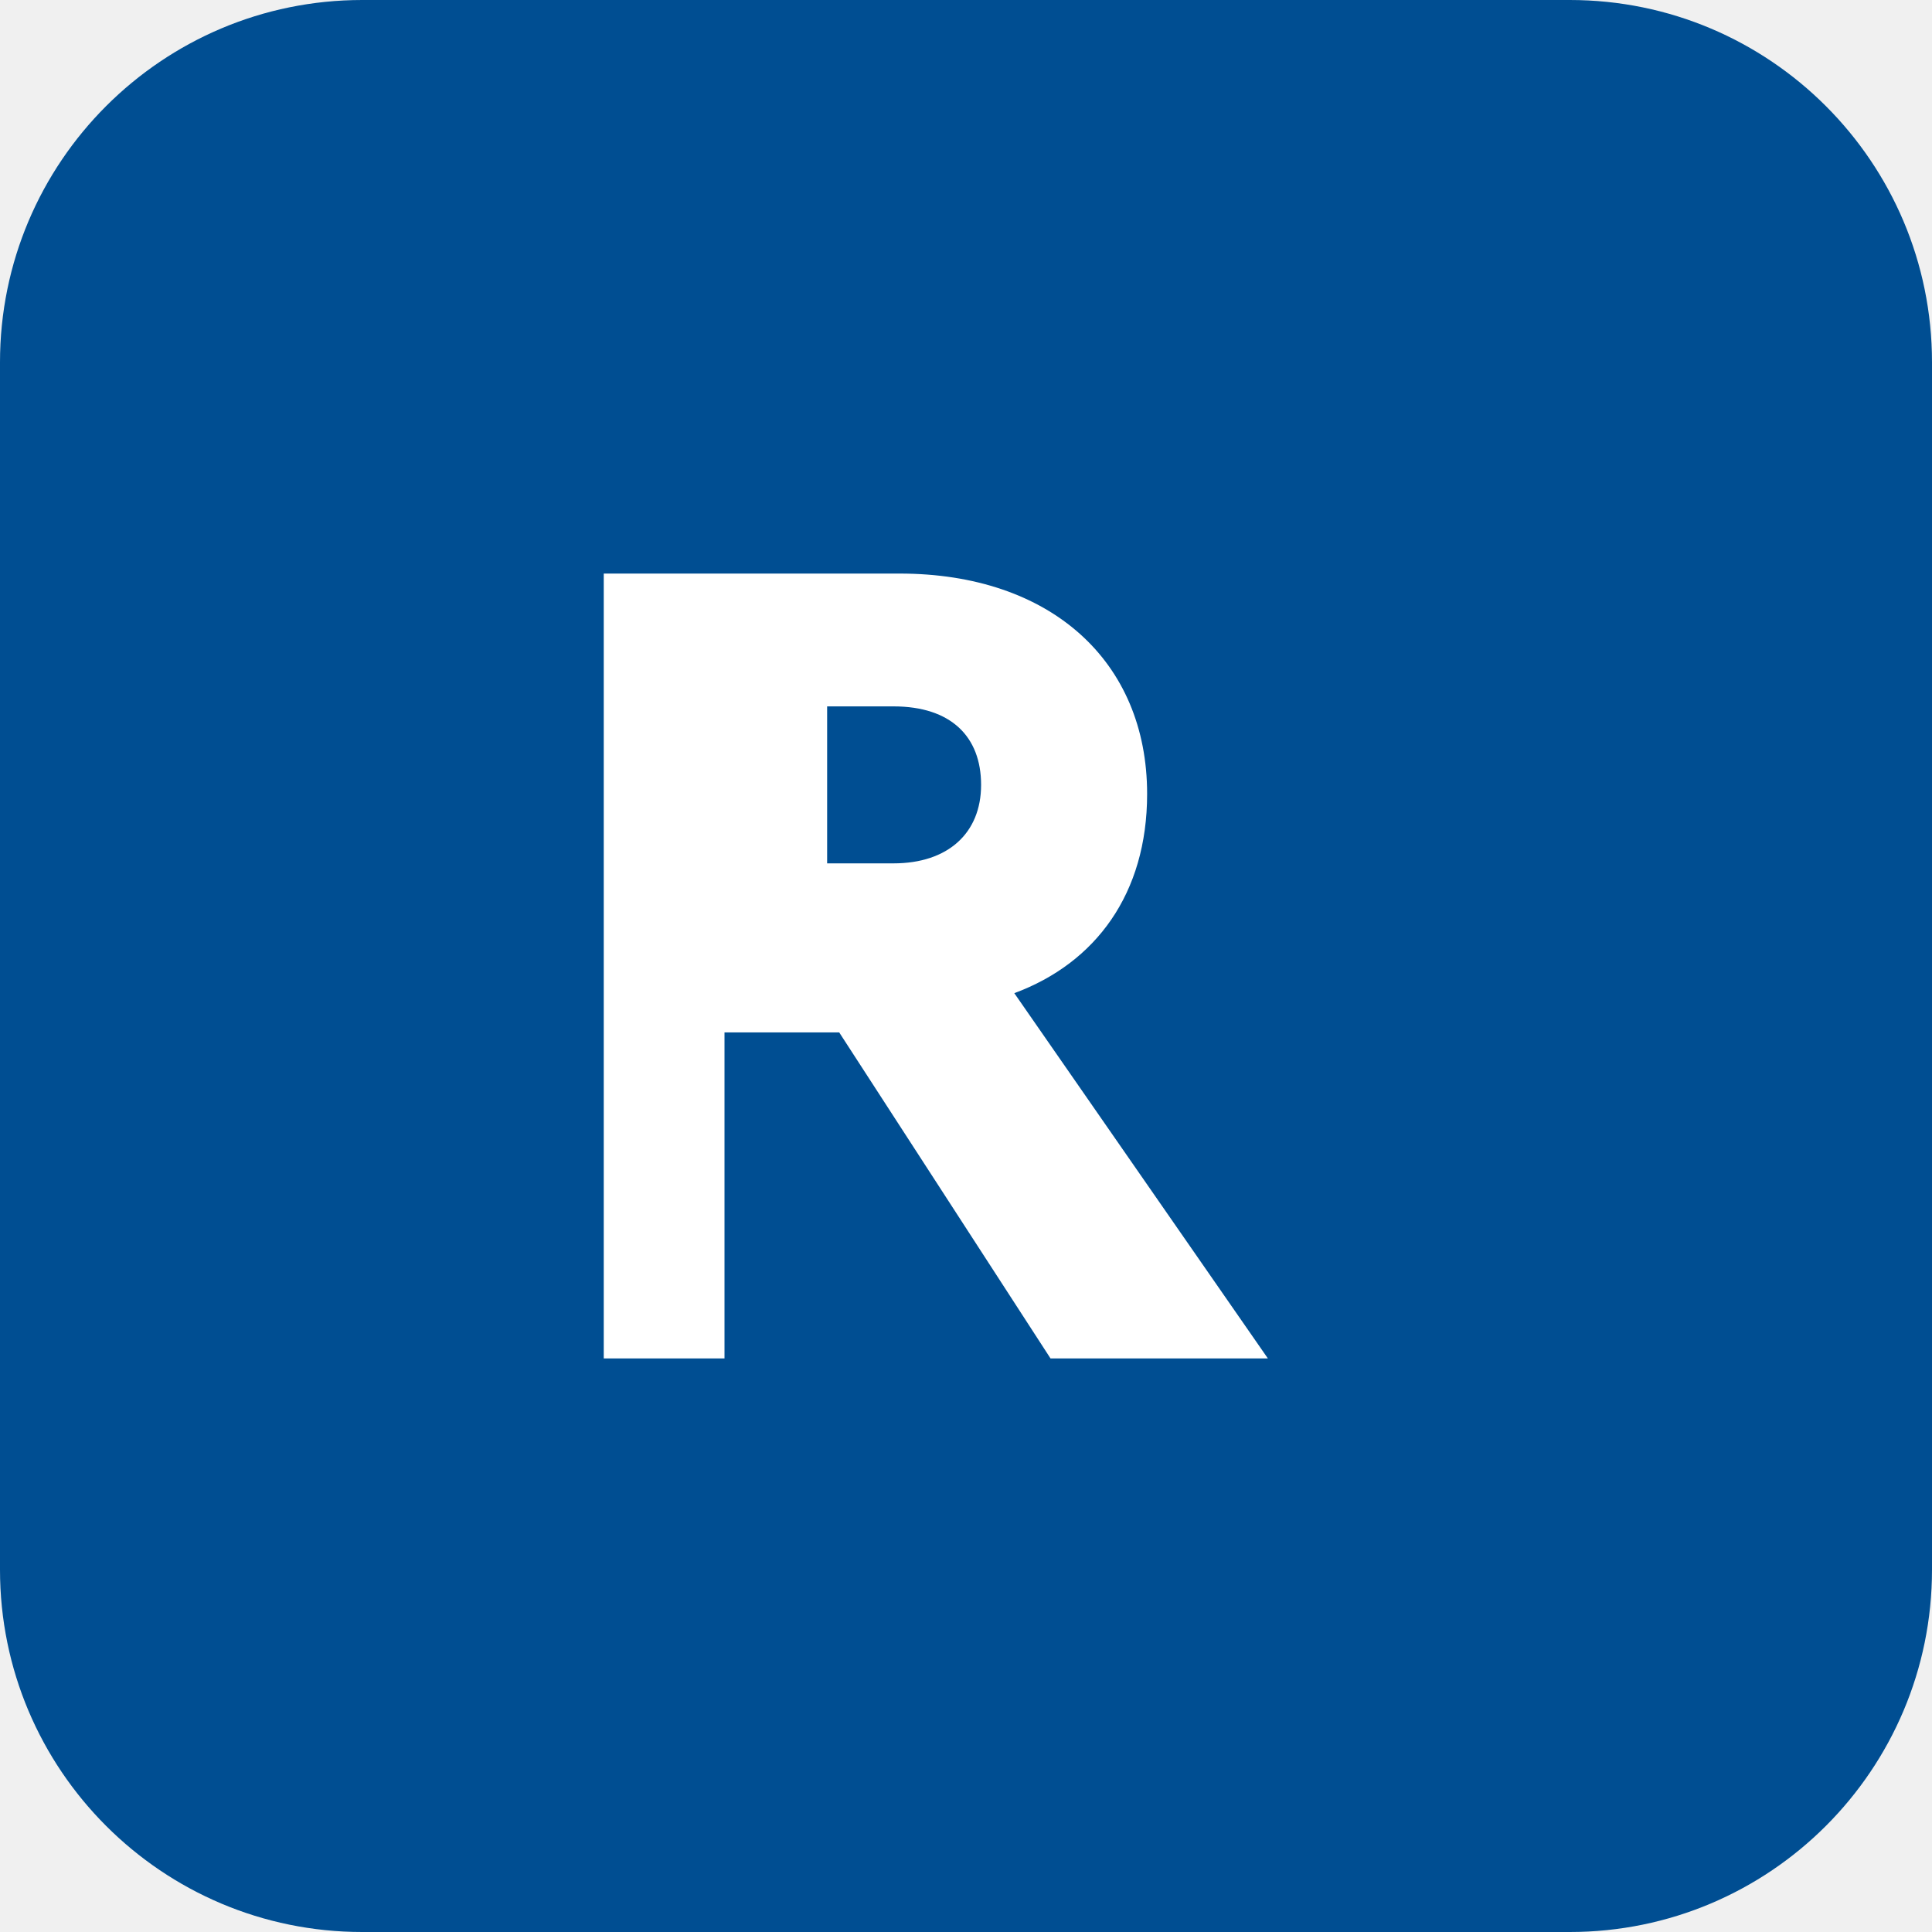
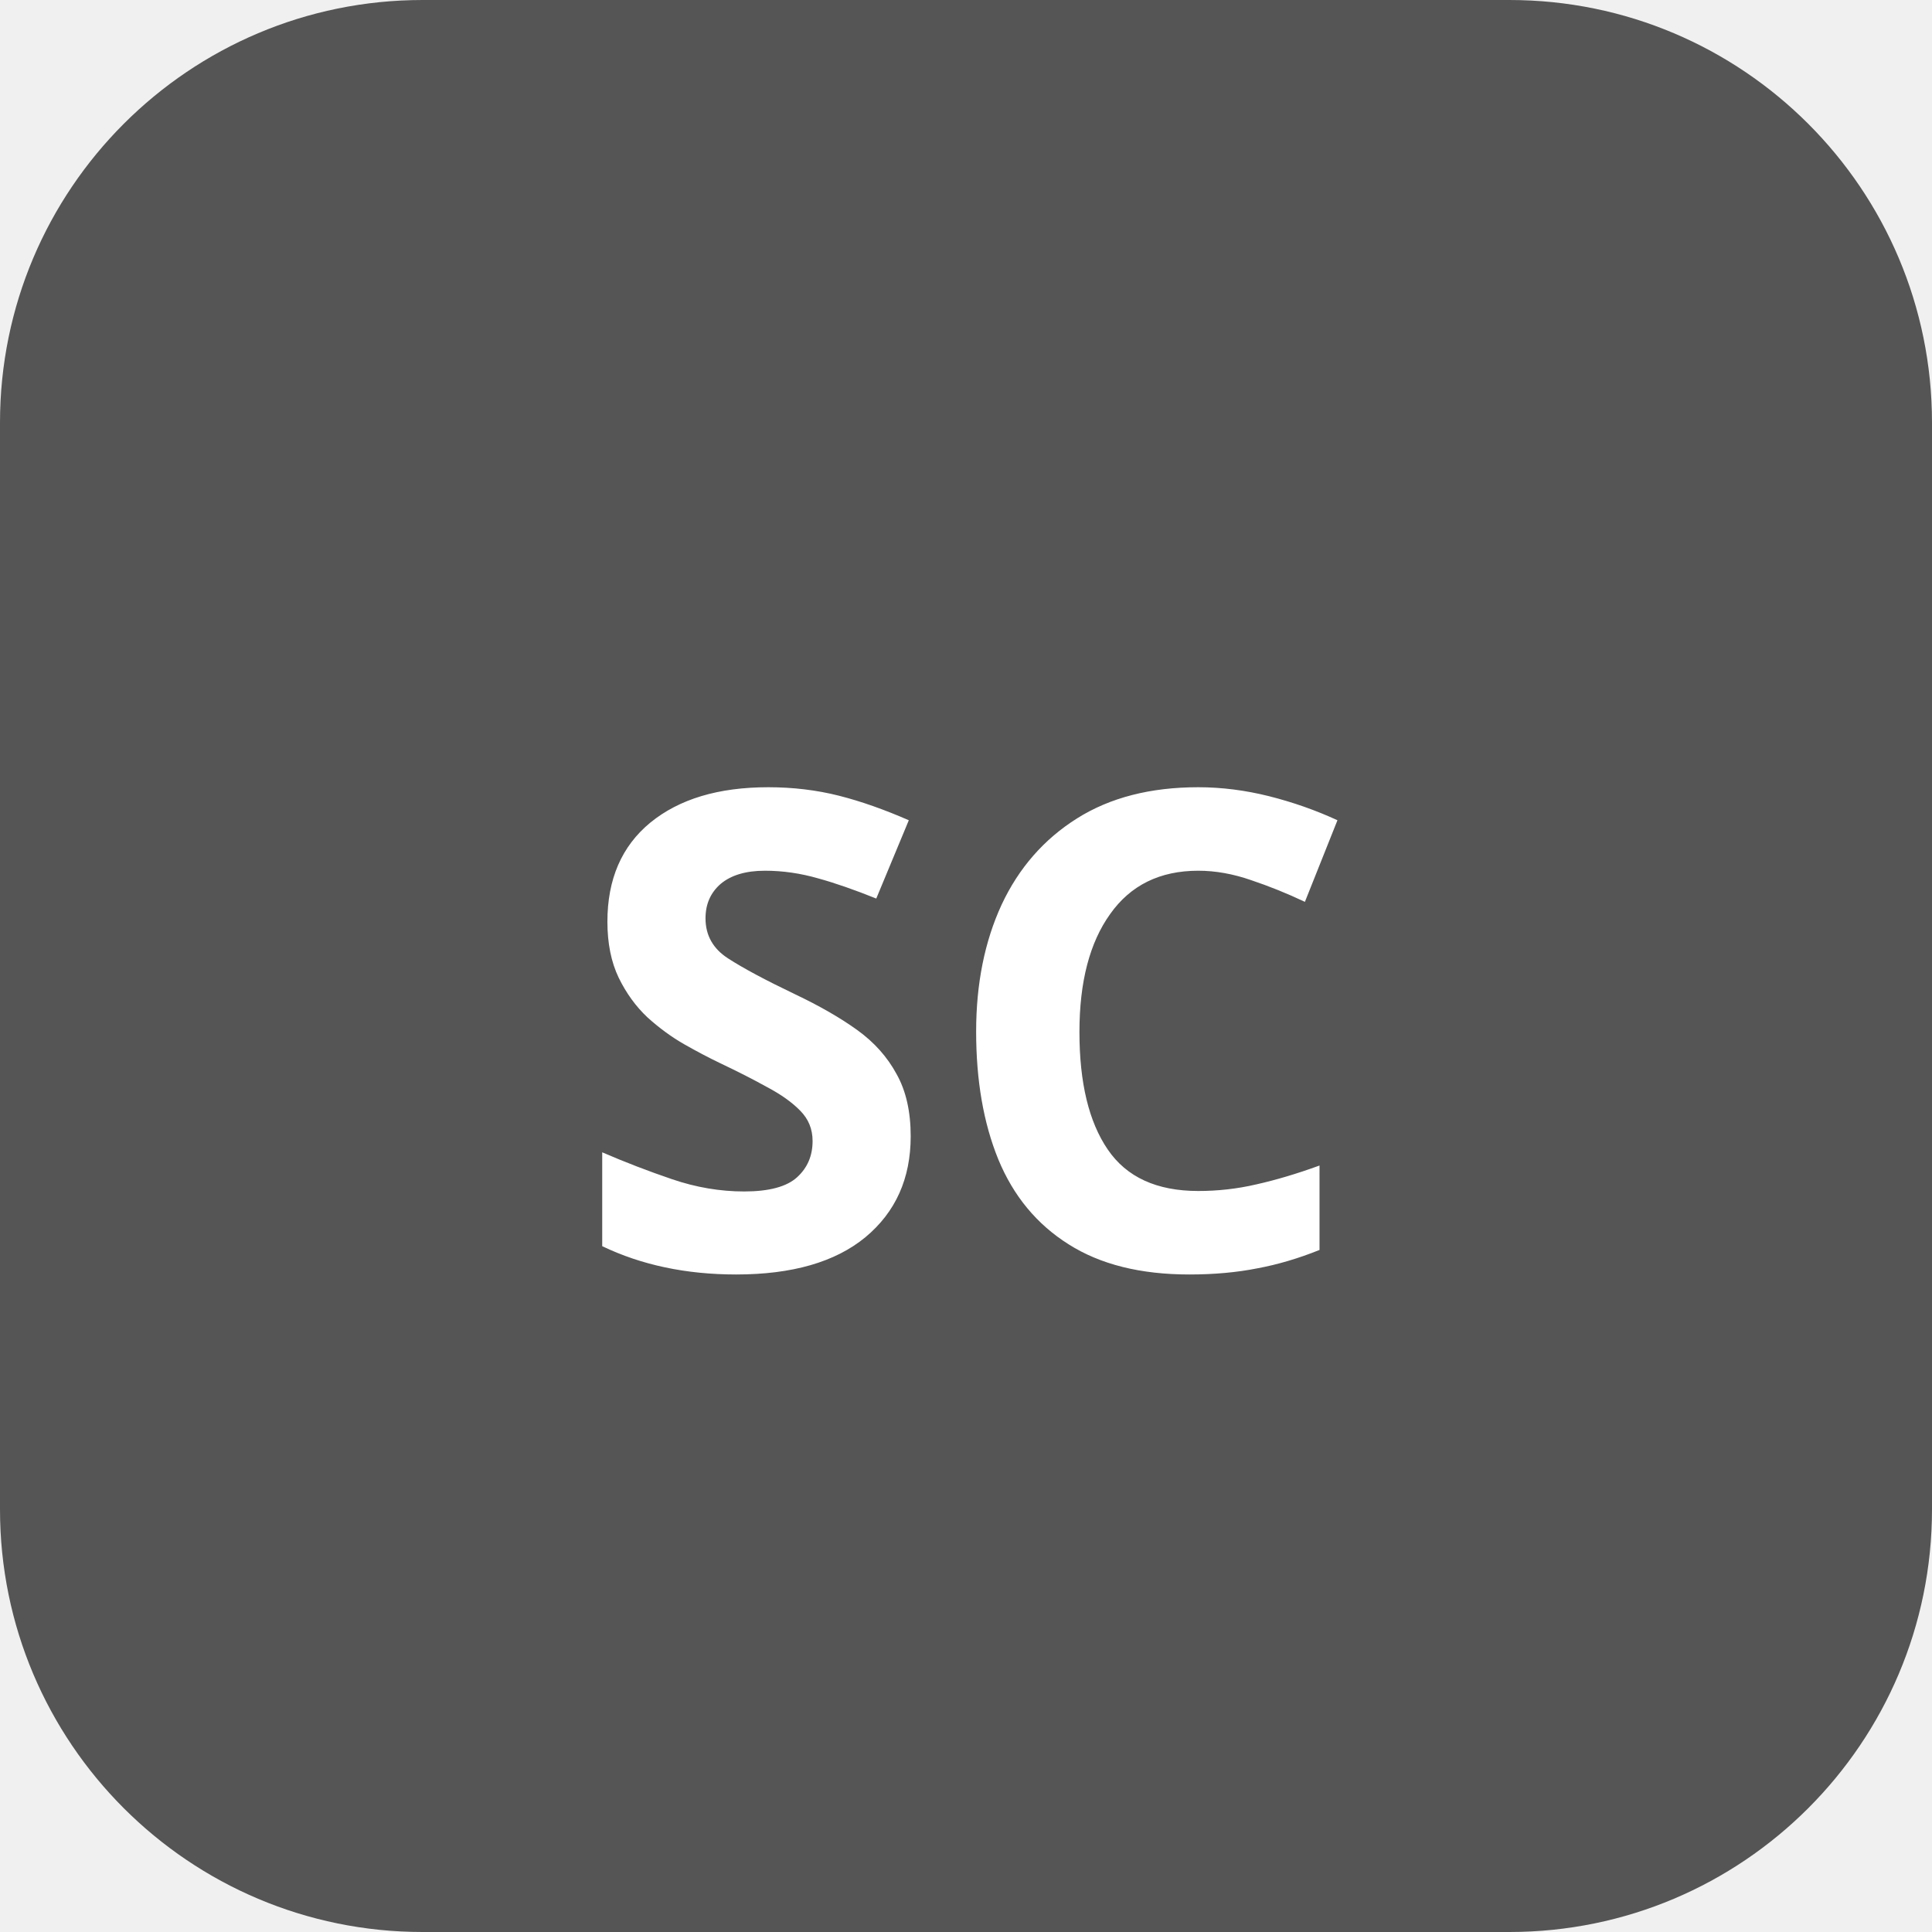
- <svg xmlns="http://www.w3.org/2000/svg" viewBox="0 0 64 64" fill="none">
-   <rect width="64" height="64" rx="12" fill="#004E92" />
-   <path d="M20 45V19h9.8c5 0 8.2 2.9 8.2 7.3 0 3.3-1.7 5.6-4.4 6.6L42 45h-7.2l-7-10.8h-3.8V45H20zm7.4-16.4h2.2c1.8 0 2.9-1 2.9-2.6s-1-2.6-2.9-2.6h-2.2v5.2z" fill="#FFFFFF" />
+ <svg xmlns="http://www.w3.org/2000/svg" viewBox="0 0 64 64">
+   <rect width="64" height="64" rx="14" fill="#555555" />
+   <text x="32" y="42" text-anchor="middle" font-family="system-ui,sans-serif" font-weight="900" font-size="22" fill="#ffffff">SC</text>
</svg>
